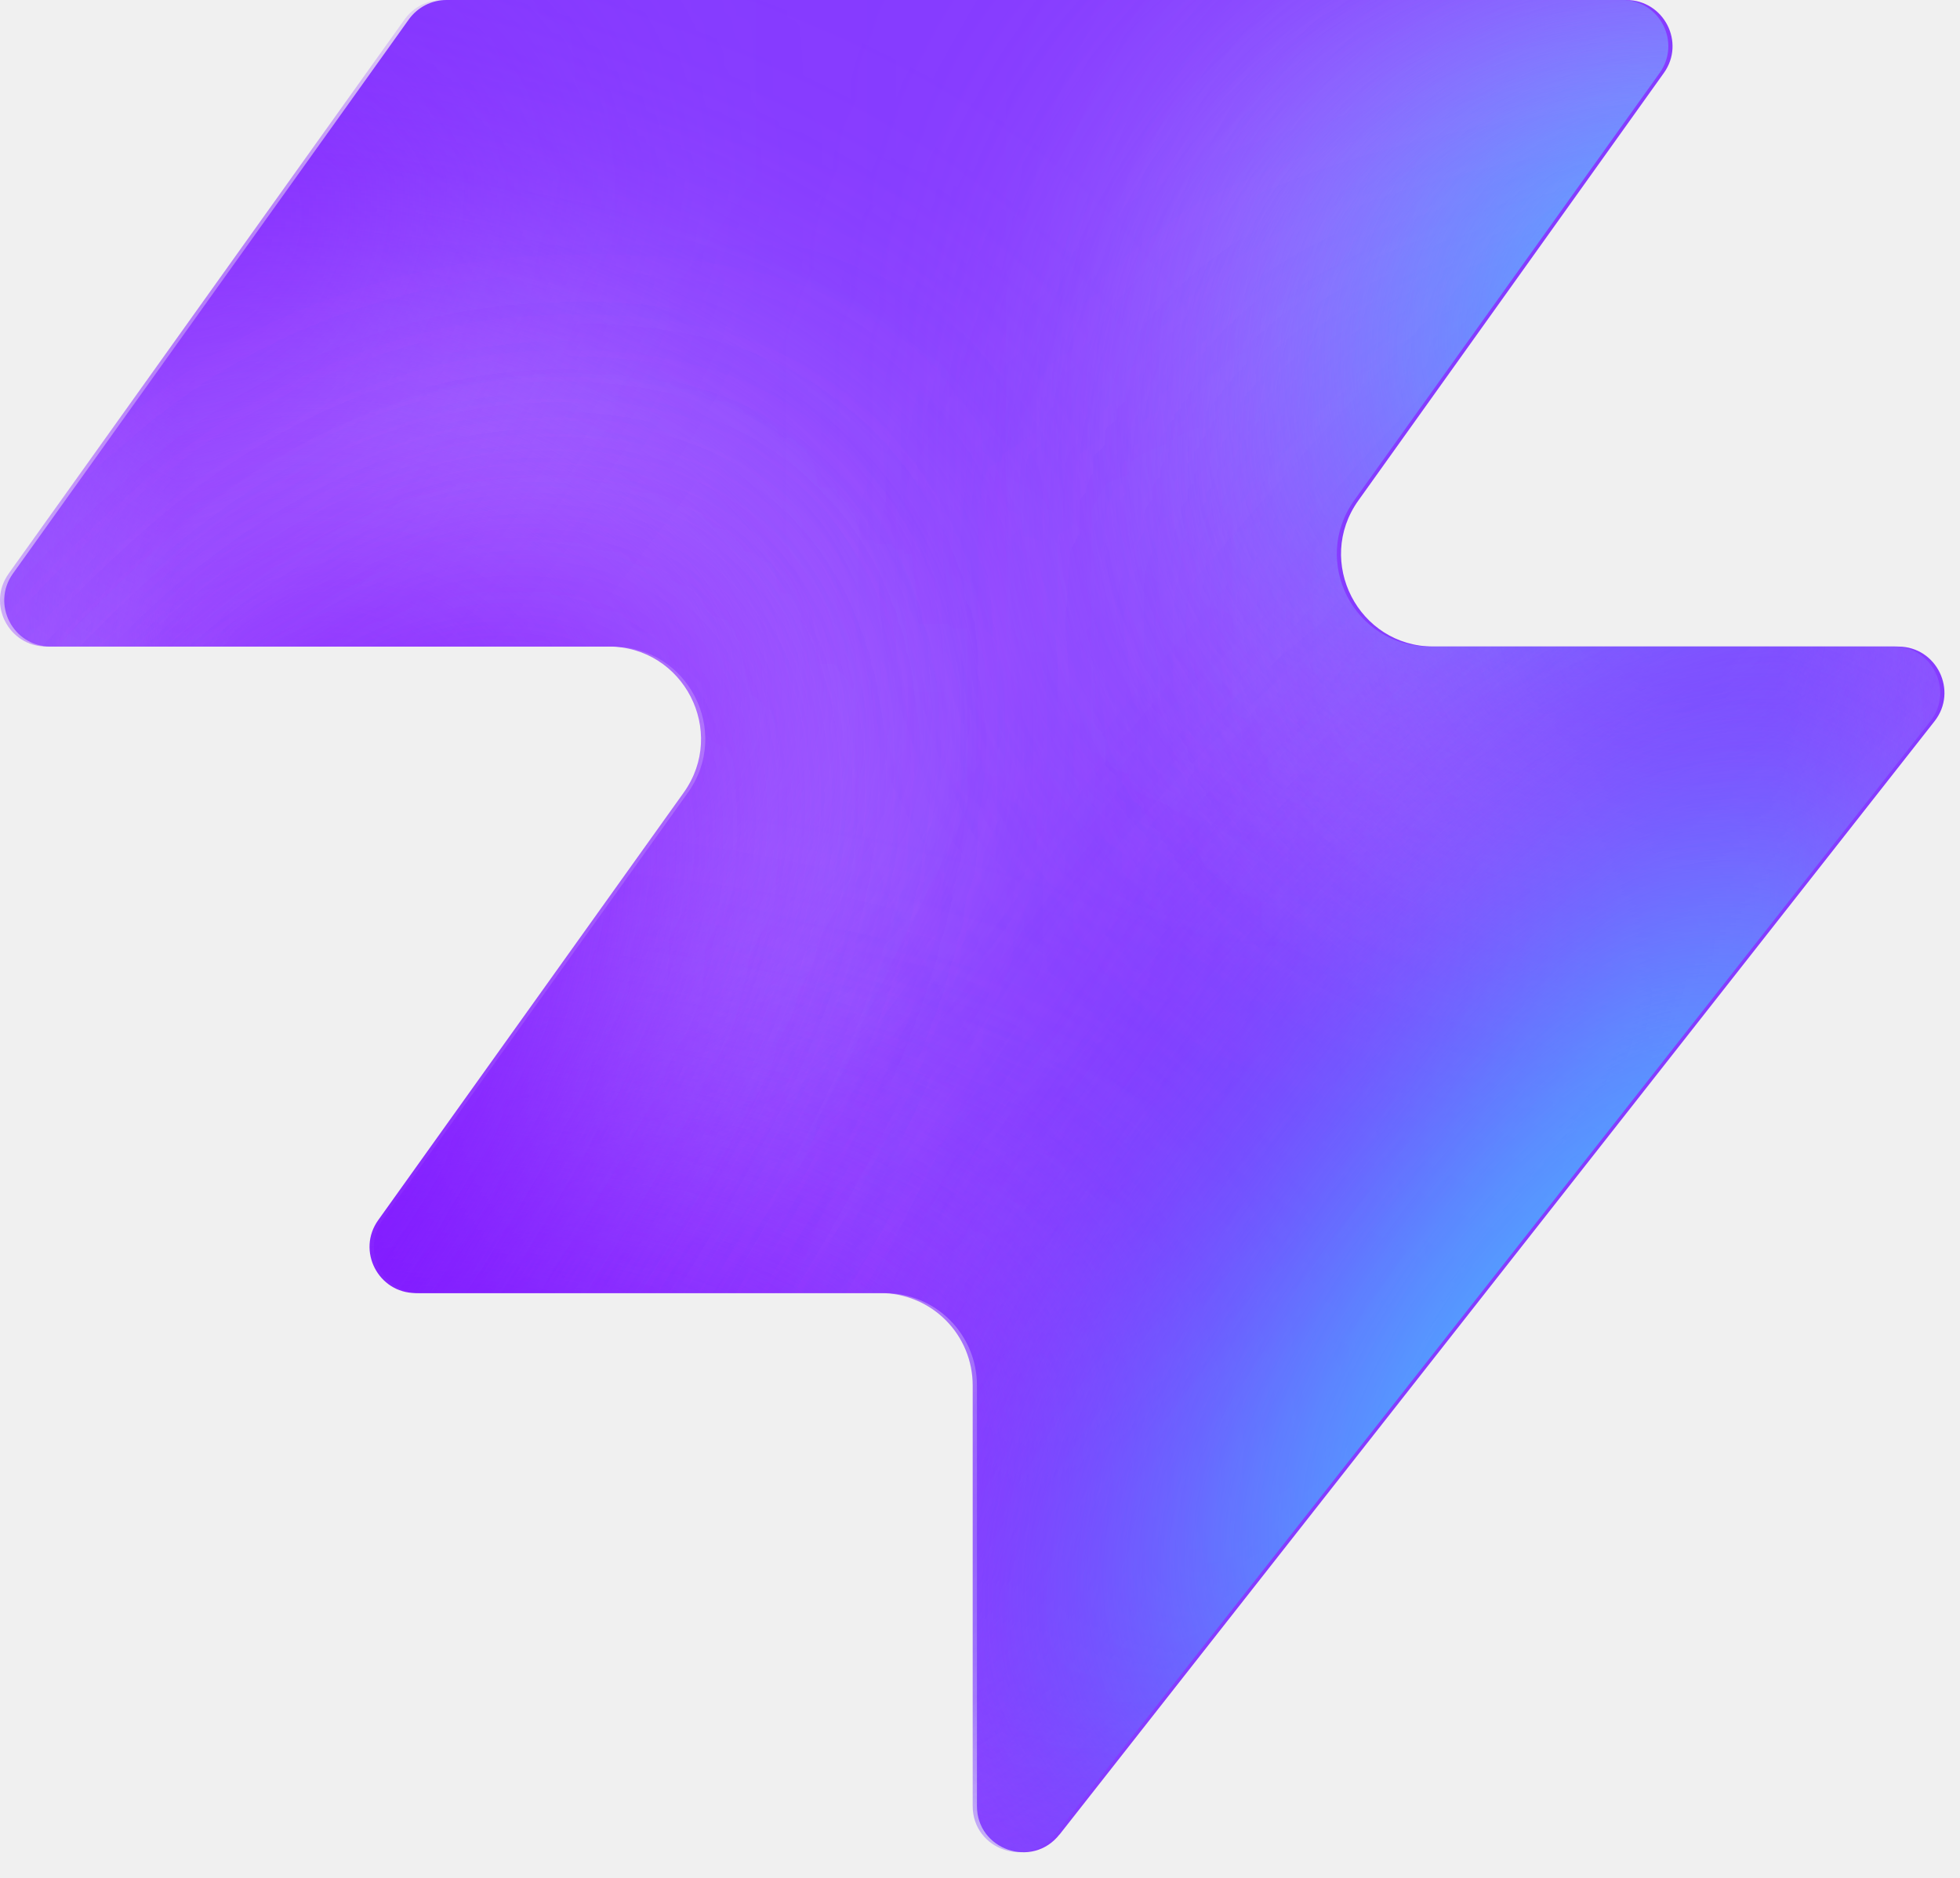
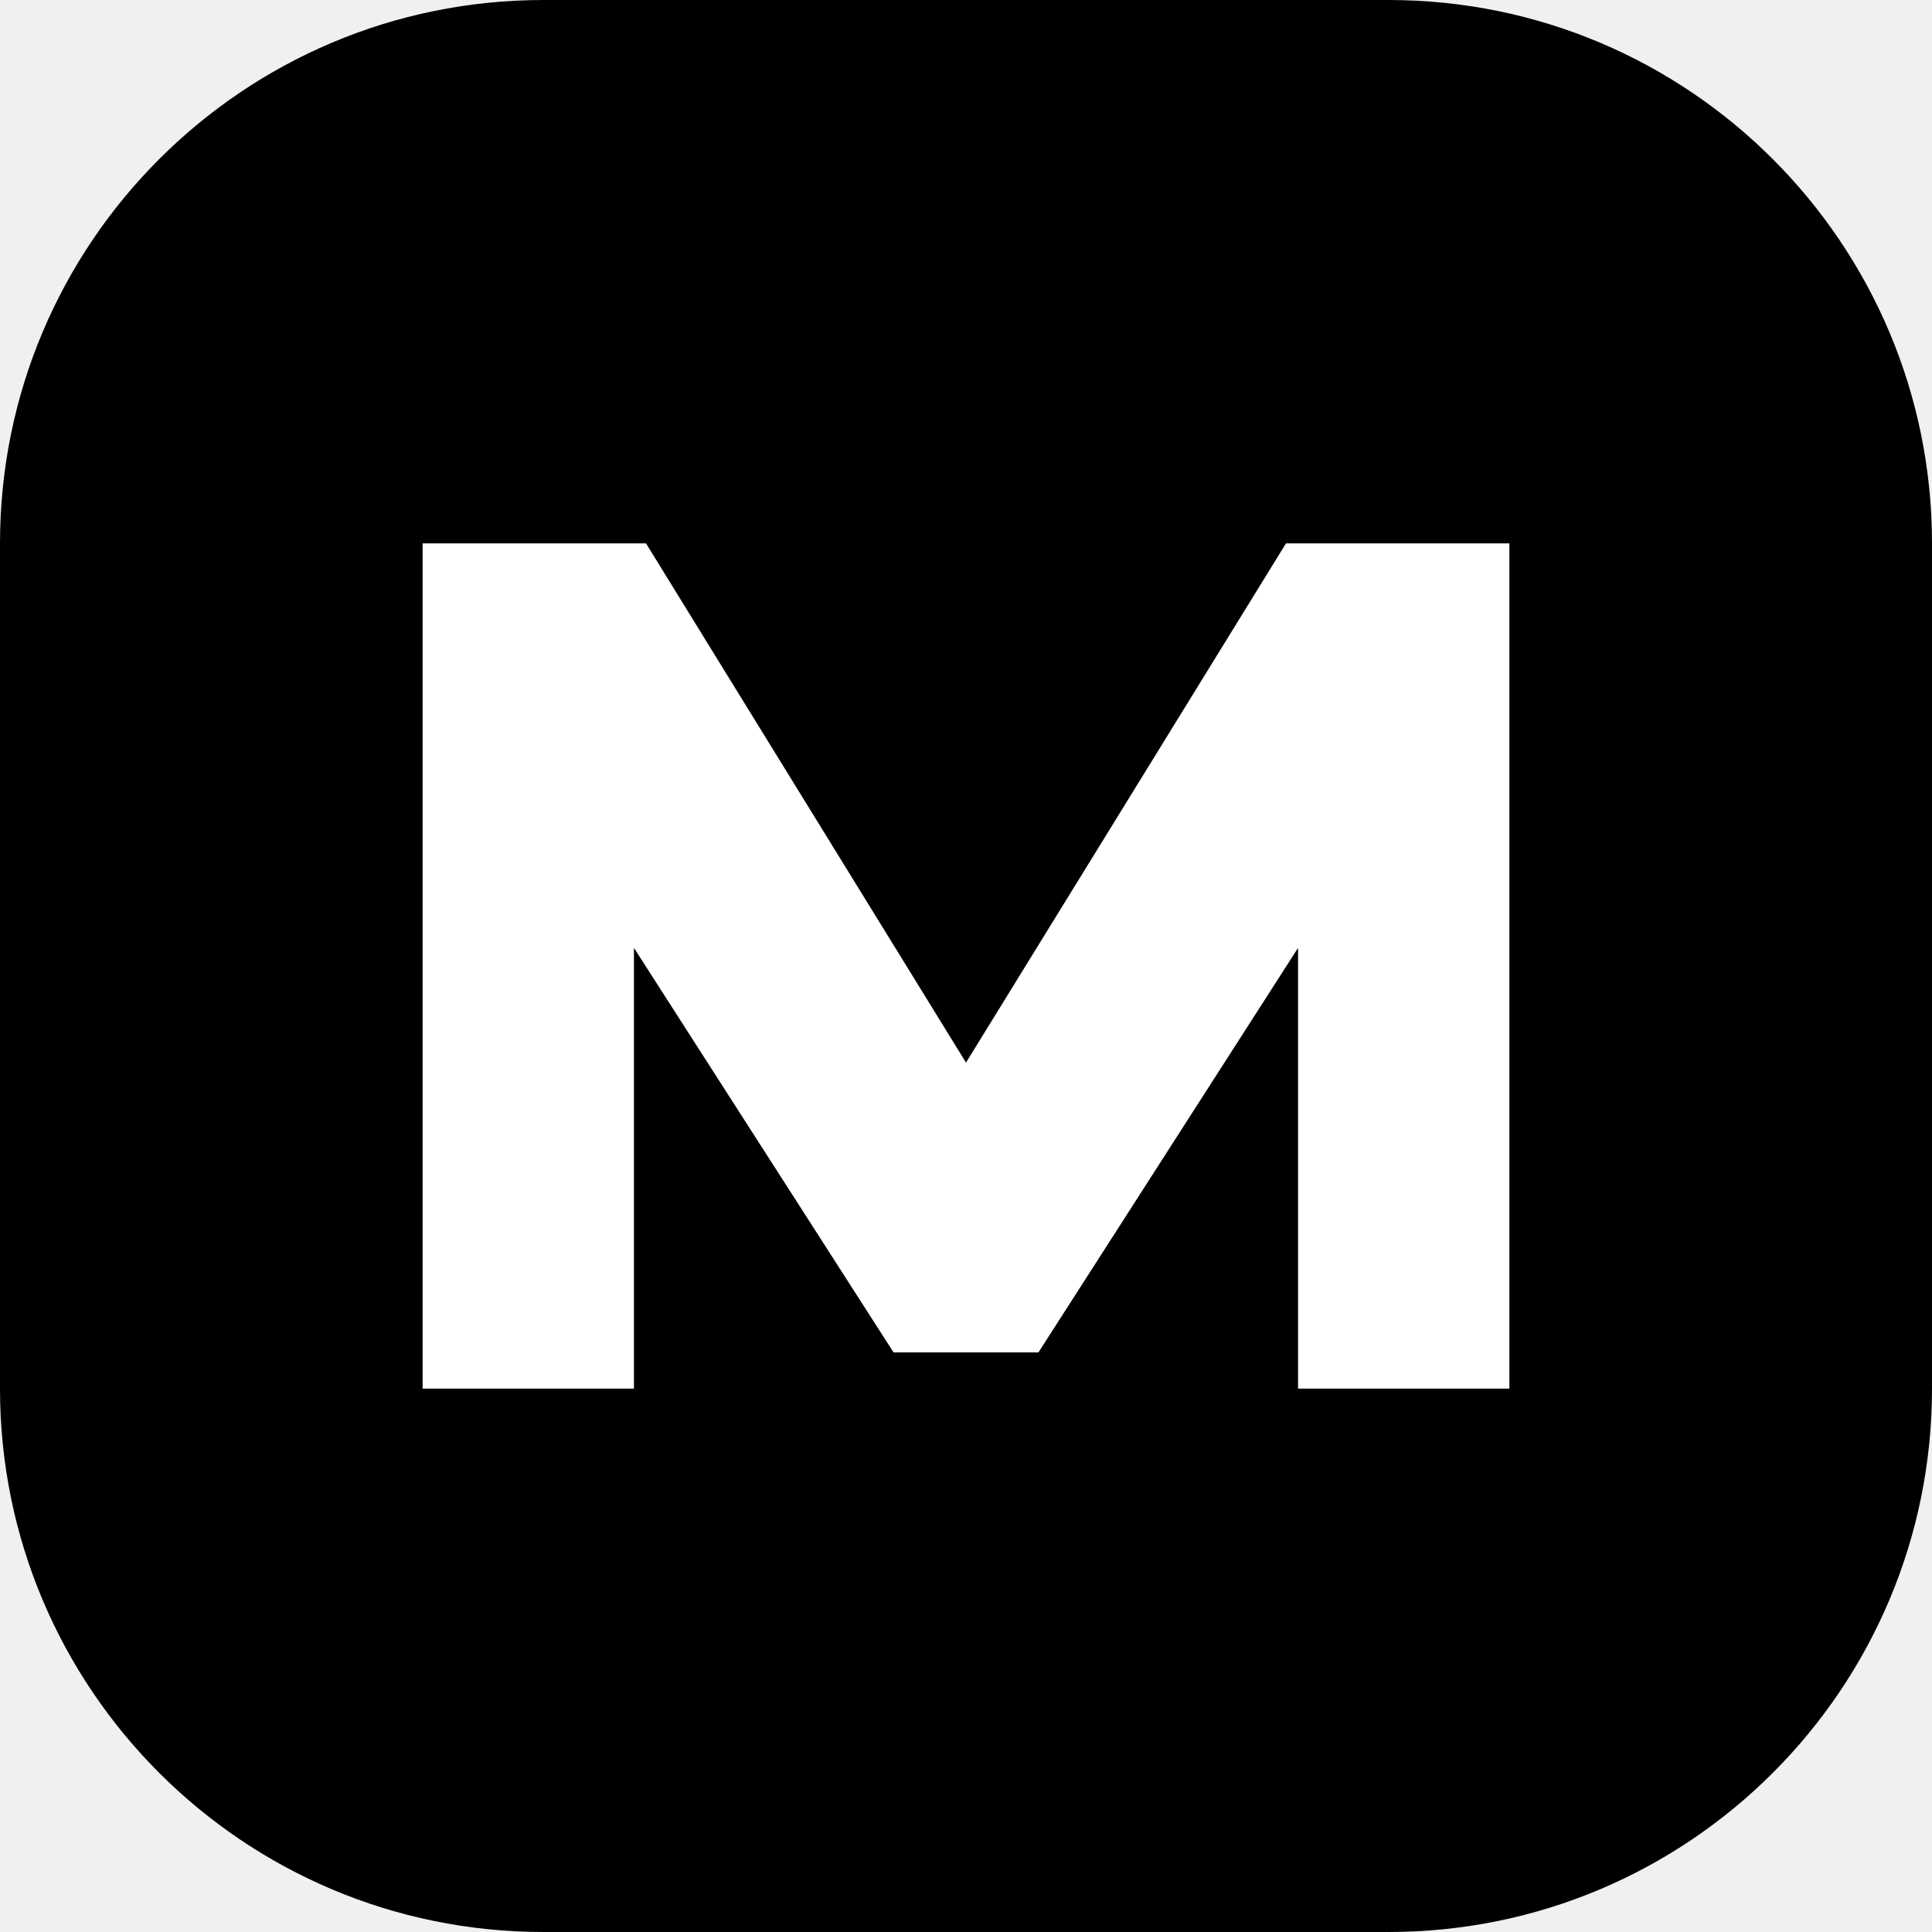
- <svg xmlns="http://www.w3.org/2000/svg" width="48" height="46" fill="none" viewBox="0 0 48 46">
-   <path fill="#863bff" d="M25.946 44.938c-.664.845-2.021.375-2.021-.698V33.937a2.26 2.26 0 0 0-2.262-2.262H10.287c-.92 0-1.456-1.04-.92-1.788l7.48-10.471c1.07-1.497 0-3.578-1.842-3.578H1.237c-.92 0-1.456-1.04-.92-1.788L10.013.474c.214-.297.556-.474.92-.474h28.894c.92 0 1.456 1.04.92 1.788l-7.48 10.471c-1.07 1.498 0 3.579 1.842 3.579h11.377c.943 0 1.473 1.088.89 1.83L25.947 44.94z" style="fill:#863bff;fill:color(display-p3 .525 .23 1);fill-opacity:1" />
-   <mask id="a" width="48" height="46" x="0" y="0" maskUnits="userSpaceOnUse" style="mask-type:alpha">
-     <path fill="#000" d="M25.842 44.938c-.664.844-2.021.375-2.021-.698V33.937a2.26 2.26 0 0 0-2.262-2.262H10.183c-.92 0-1.456-1.04-.92-1.788l7.48-10.471c1.07-1.498 0-3.579-1.842-3.579H1.133c-.92 0-1.456-1.04-.92-1.787L9.91.473c.214-.297.556-.474.92-.474h28.894c.92 0 1.456 1.04.92 1.788l-7.48 10.471c-1.07 1.498 0 3.578 1.842 3.578h11.377c.943 0 1.473 1.088.89 1.832L25.843 44.94z" style="fill:#000;fill-opacity:1" />
-   </mask>
-   <g mask="url(#a)">
-     <g filter="url(#b)">
-       <ellipse cx="5.508" cy="14.704" fill="#ede6ff" rx="5.508" ry="14.704" style="fill:#ede6ff;fill:color(display-p3 .927 .903 1);fill-opacity:1" transform="matrix(.00324 1 1 -.00324 -4.47 31.516)" />
-     </g>
-     <g filter="url(#c)">
-       <ellipse cx="10.399" cy="29.851" fill="#ede6ff" rx="10.399" ry="29.851" style="fill:#ede6ff;fill:color(display-p3 .927 .903 1);fill-opacity:1" transform="matrix(.00324 1 1 -.00324 -39.328 7.883)" />
-     </g>
-     <g filter="url(#d)">
-       <ellipse cx="5.508" cy="30.487" fill="#7e14ff" rx="5.508" ry="30.487" style="fill:#7e14ff;fill:color(display-p3 .492 .077 1);fill-opacity:1" transform="rotate(89.814 -25.913 -14.639)scale(1 -1)" />
-     </g>
-     <g filter="url(#e)">
-       <ellipse cx="5.508" cy="30.599" fill="#7e14ff" rx="5.508" ry="30.599" style="fill:#7e14ff;fill:color(display-p3 .492 .077 1);fill-opacity:1" transform="rotate(89.814 -32.644 -3.334)scale(1 -1)" />
-     </g>
-     <g filter="url(#f)">
-       <ellipse cx="5.508" cy="30.599" fill="#7e14ff" rx="5.508" ry="30.599" style="fill:#7e14ff;fill:color(display-p3 .492 .077 1);fill-opacity:1" transform="matrix(.00324 1 1 -.00324 -34.34 30.47)" />
-     </g>
-     <g filter="url(#g)">
-       <ellipse cx="14.072" cy="22.078" fill="#ede6ff" rx="14.072" ry="22.078" style="fill:#ede6ff;fill:color(display-p3 .927 .903 1);fill-opacity:1" transform="rotate(93.35 24.506 48.493)scale(-1 1)" />
-     </g>
-     <g filter="url(#h)">
-       <ellipse cx="3.47" cy="21.501" fill="#7e14ff" rx="3.47" ry="21.501" style="fill:#7e14ff;fill:color(display-p3 .492 .077 1);fill-opacity:1" transform="rotate(89.009 28.708 47.59)scale(-1 1)" />
-     </g>
-     <g filter="url(#i)">
-       <ellipse cx="3.47" cy="21.501" fill="#7e14ff" rx="3.47" ry="21.501" style="fill:#7e14ff;fill:color(display-p3 .492 .077 1);fill-opacity:1" transform="rotate(89.009 28.708 47.59)scale(-1 1)" />
-     </g>
-     <g filter="url(#j)">
-       <ellipse cx=".387" cy="8.972" fill="#7e14ff" rx="4.407" ry="29.108" style="fill:#7e14ff;fill:color(display-p3 .492 .077 1);fill-opacity:1" transform="rotate(39.51 .387 8.972)" />
-     </g>
-     <g filter="url(#k)">
-       <ellipse cx="47.523" cy="-6.092" fill="#7e14ff" rx="4.407" ry="29.108" style="fill:#7e14ff;fill:color(display-p3 .492 .077 1);fill-opacity:1" transform="rotate(37.892 47.523 -6.092)" />
-     </g>
-     <g filter="url(#l)">
-       <ellipse cx="41.412" cy="6.333" fill="#47bfff" rx="5.971" ry="9.665" style="fill:#47bfff;fill:color(display-p3 .28 .748 1);fill-opacity:1" transform="rotate(37.892 41.412 6.333)" />
-     </g>
-     <g filter="url(#m)">
-       <ellipse cx="-1.879" cy="38.332" fill="#7e14ff" rx="4.407" ry="29.108" style="fill:#7e14ff;fill:color(display-p3 .492 .077 1);fill-opacity:1" transform="rotate(37.892 -1.88 38.332)" />
-     </g>
-     <g filter="url(#n)">
-       <ellipse cx="-1.879" cy="38.332" fill="#7e14ff" rx="4.407" ry="29.108" style="fill:#7e14ff;fill:color(display-p3 .492 .077 1);fill-opacity:1" transform="rotate(37.892 -1.88 38.332)" />
-     </g>
-     <g filter="url(#o)">
-       <ellipse cx="35.651" cy="29.907" fill="#7e14ff" rx="4.407" ry="29.108" style="fill:#7e14ff;fill:color(display-p3 .492 .077 1);fill-opacity:1" transform="rotate(37.892 35.651 29.907)" />
-     </g>
-     <g filter="url(#p)">
-       <ellipse cx="38.418" cy="32.4" fill="#47bfff" rx="5.971" ry="15.297" style="fill:#47bfff;fill:color(display-p3 .28 .748 1);fill-opacity:1" transform="rotate(37.892 38.418 32.4)" />
-     </g>
-   </g>
-   <defs>
-     <filter id="b" width="60.045" height="41.654" x="-19.77" y="16.149" color-interpolation-filters="sRGB" filterUnits="userSpaceOnUse">
-       <feFlood flood-opacity="0" result="BackgroundImageFix" />
-       <feBlend in="SourceGraphic" in2="BackgroundImageFix" result="shape" />
-       <feGaussianBlur result="effect1_foregroundBlur_2002_17158" stdDeviation="7.659" />
-     </filter>
-     <filter id="c" width="90.34" height="51.437" x="-54.613" y="-7.533" color-interpolation-filters="sRGB" filterUnits="userSpaceOnUse">
-       <feFlood flood-opacity="0" result="BackgroundImageFix" />
-       <feBlend in="SourceGraphic" in2="BackgroundImageFix" result="shape" />
-       <feGaussianBlur result="effect1_foregroundBlur_2002_17158" stdDeviation="7.659" />
-     </filter>
-     <filter id="d" width="79.355" height="29.4" x="-49.64" y="2.03" color-interpolation-filters="sRGB" filterUnits="userSpaceOnUse">
-       <feFlood flood-opacity="0" result="BackgroundImageFix" />
-       <feBlend in="SourceGraphic" in2="BackgroundImageFix" result="shape" />
-       <feGaussianBlur result="effect1_foregroundBlur_2002_17158" stdDeviation="4.596" />
-     </filter>
-     <filter id="e" width="79.579" height="29.4" x="-45.045" y="20.029" color-interpolation-filters="sRGB" filterUnits="userSpaceOnUse">
-       <feFlood flood-opacity="0" result="BackgroundImageFix" />
-       <feBlend in="SourceGraphic" in2="BackgroundImageFix" result="shape" />
-       <feGaussianBlur result="effect1_foregroundBlur_2002_17158" stdDeviation="4.596" />
-     </filter>
-     <filter id="f" width="79.579" height="29.4" x="-43.513" y="21.178" color-interpolation-filters="sRGB" filterUnits="userSpaceOnUse">
-       <feFlood flood-opacity="0" result="BackgroundImageFix" />
-       <feBlend in="SourceGraphic" in2="BackgroundImageFix" result="shape" />
-       <feGaussianBlur result="effect1_foregroundBlur_2002_17158" stdDeviation="4.596" />
-     </filter>
-     <filter id="g" width="74.749" height="58.852" x="15.756" y="-17.901" color-interpolation-filters="sRGB" filterUnits="userSpaceOnUse">
-       <feFlood flood-opacity="0" result="BackgroundImageFix" />
-       <feBlend in="SourceGraphic" in2="BackgroundImageFix" result="shape" />
-       <feGaussianBlur result="effect1_foregroundBlur_2002_17158" stdDeviation="7.659" />
-     </filter>
-     <filter id="h" width="61.377" height="25.362" x="23.548" y="2.284" color-interpolation-filters="sRGB" filterUnits="userSpaceOnUse">
-       <feFlood flood-opacity="0" result="BackgroundImageFix" />
-       <feBlend in="SourceGraphic" in2="BackgroundImageFix" result="shape" />
-       <feGaussianBlur result="effect1_foregroundBlur_2002_17158" stdDeviation="4.596" />
-     </filter>
-     <filter id="i" width="61.377" height="25.362" x="23.548" y="2.284" color-interpolation-filters="sRGB" filterUnits="userSpaceOnUse">
-       <feFlood flood-opacity="0" result="BackgroundImageFix" />
-       <feBlend in="SourceGraphic" in2="BackgroundImageFix" result="shape" />
-       <feGaussianBlur result="effect1_foregroundBlur_2002_17158" stdDeviation="4.596" />
-     </filter>
-     <filter id="j" width="56.045" height="63.649" x="-27.636" y="-22.853" color-interpolation-filters="sRGB" filterUnits="userSpaceOnUse">
-       <feFlood flood-opacity="0" result="BackgroundImageFix" />
-       <feBlend in="SourceGraphic" in2="BackgroundImageFix" result="shape" />
-       <feGaussianBlur result="effect1_foregroundBlur_2002_17158" stdDeviation="4.596" />
-     </filter>
-     <filter id="k" width="54.814" height="64.646" x="20.116" y="-38.415" color-interpolation-filters="sRGB" filterUnits="userSpaceOnUse">
-       <feFlood flood-opacity="0" result="BackgroundImageFix" />
-       <feBlend in="SourceGraphic" in2="BackgroundImageFix" result="shape" />
-       <feGaussianBlur result="effect1_foregroundBlur_2002_17158" stdDeviation="4.596" />
-     </filter>
-     <filter id="l" width="33.541" height="35.313" x="24.641" y="-11.323" color-interpolation-filters="sRGB" filterUnits="userSpaceOnUse">
-       <feFlood flood-opacity="0" result="BackgroundImageFix" />
-       <feBlend in="SourceGraphic" in2="BackgroundImageFix" result="shape" />
-       <feGaussianBlur result="effect1_foregroundBlur_2002_17158" stdDeviation="4.596" />
-     </filter>
-     <filter id="m" width="54.814" height="64.646" x="-29.286" y="6.009" color-interpolation-filters="sRGB" filterUnits="userSpaceOnUse">
-       <feFlood flood-opacity="0" result="BackgroundImageFix" />
-       <feBlend in="SourceGraphic" in2="BackgroundImageFix" result="shape" />
-       <feGaussianBlur result="effect1_foregroundBlur_2002_17158" stdDeviation="4.596" />
-     </filter>
-     <filter id="n" width="54.814" height="64.646" x="-29.286" y="6.009" color-interpolation-filters="sRGB" filterUnits="userSpaceOnUse">
-       <feFlood flood-opacity="0" result="BackgroundImageFix" />
-       <feBlend in="SourceGraphic" in2="BackgroundImageFix" result="shape" />
-       <feGaussianBlur result="effect1_foregroundBlur_2002_17158" stdDeviation="4.596" />
-     </filter>
-     <filter id="o" width="54.814" height="64.646" x="8.244" y="-2.416" color-interpolation-filters="sRGB" filterUnits="userSpaceOnUse">
-       <feFlood flood-opacity="0" result="BackgroundImageFix" />
-       <feBlend in="SourceGraphic" in2="BackgroundImageFix" result="shape" />
-       <feGaussianBlur result="effect1_foregroundBlur_2002_17158" stdDeviation="4.596" />
-     </filter>
-     <filter id="p" width="39.409" height="43.623" x="18.713" y="10.588" color-interpolation-filters="sRGB" filterUnits="userSpaceOnUse">
-       <feFlood flood-opacity="0" result="BackgroundImageFix" />
-       <feBlend in="SourceGraphic" in2="BackgroundImageFix" result="shape" />
-       <feGaussianBlur result="effect1_foregroundBlur_2002_17158" stdDeviation="4.596" />
-     </filter>
-   </defs>
+ <svg xmlns="http://www.w3.org/2000/svg" viewBox="0 0 64 64" role="img" aria-label="MMD">
+   <rect width="64" height="64" rx="18" fill="#000000" />
+   <path d="M14 46V18h7.4l10.6 17.2L42.6 18H50v28h-7V31.4l-8.6 13.4h-4.8L21 31.4V46z" fill="#ffffff" />
</svg>
